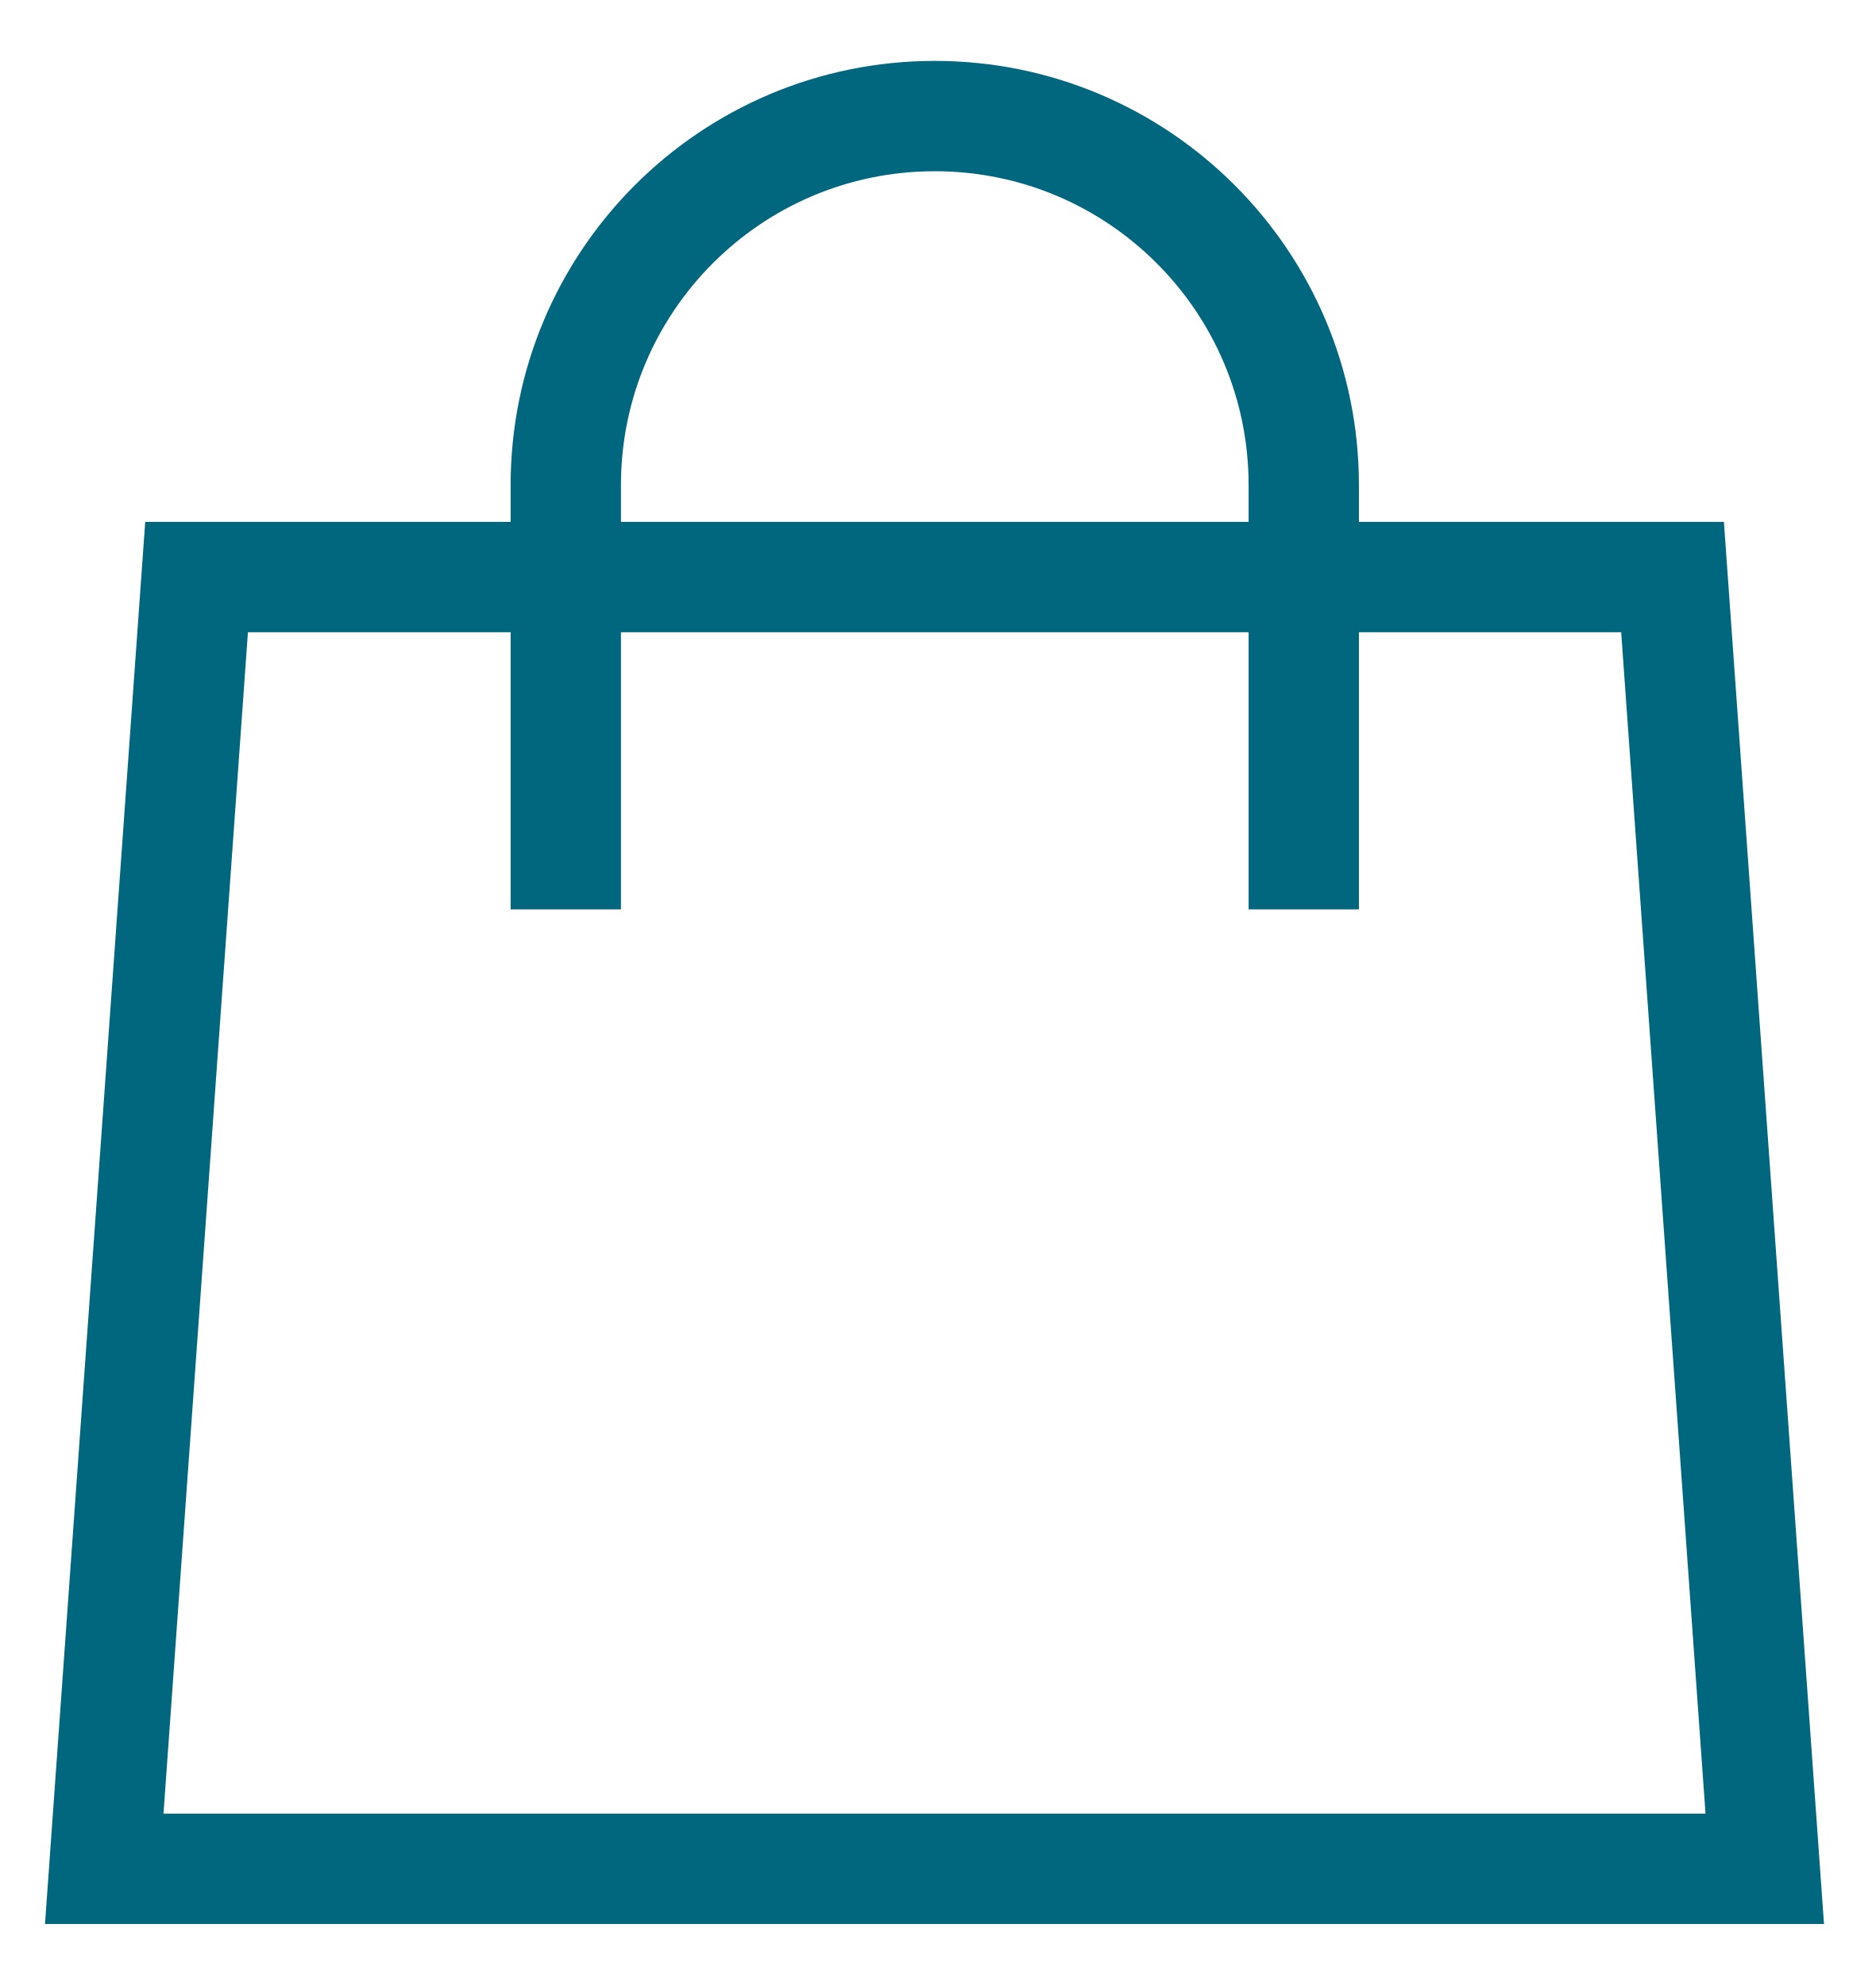
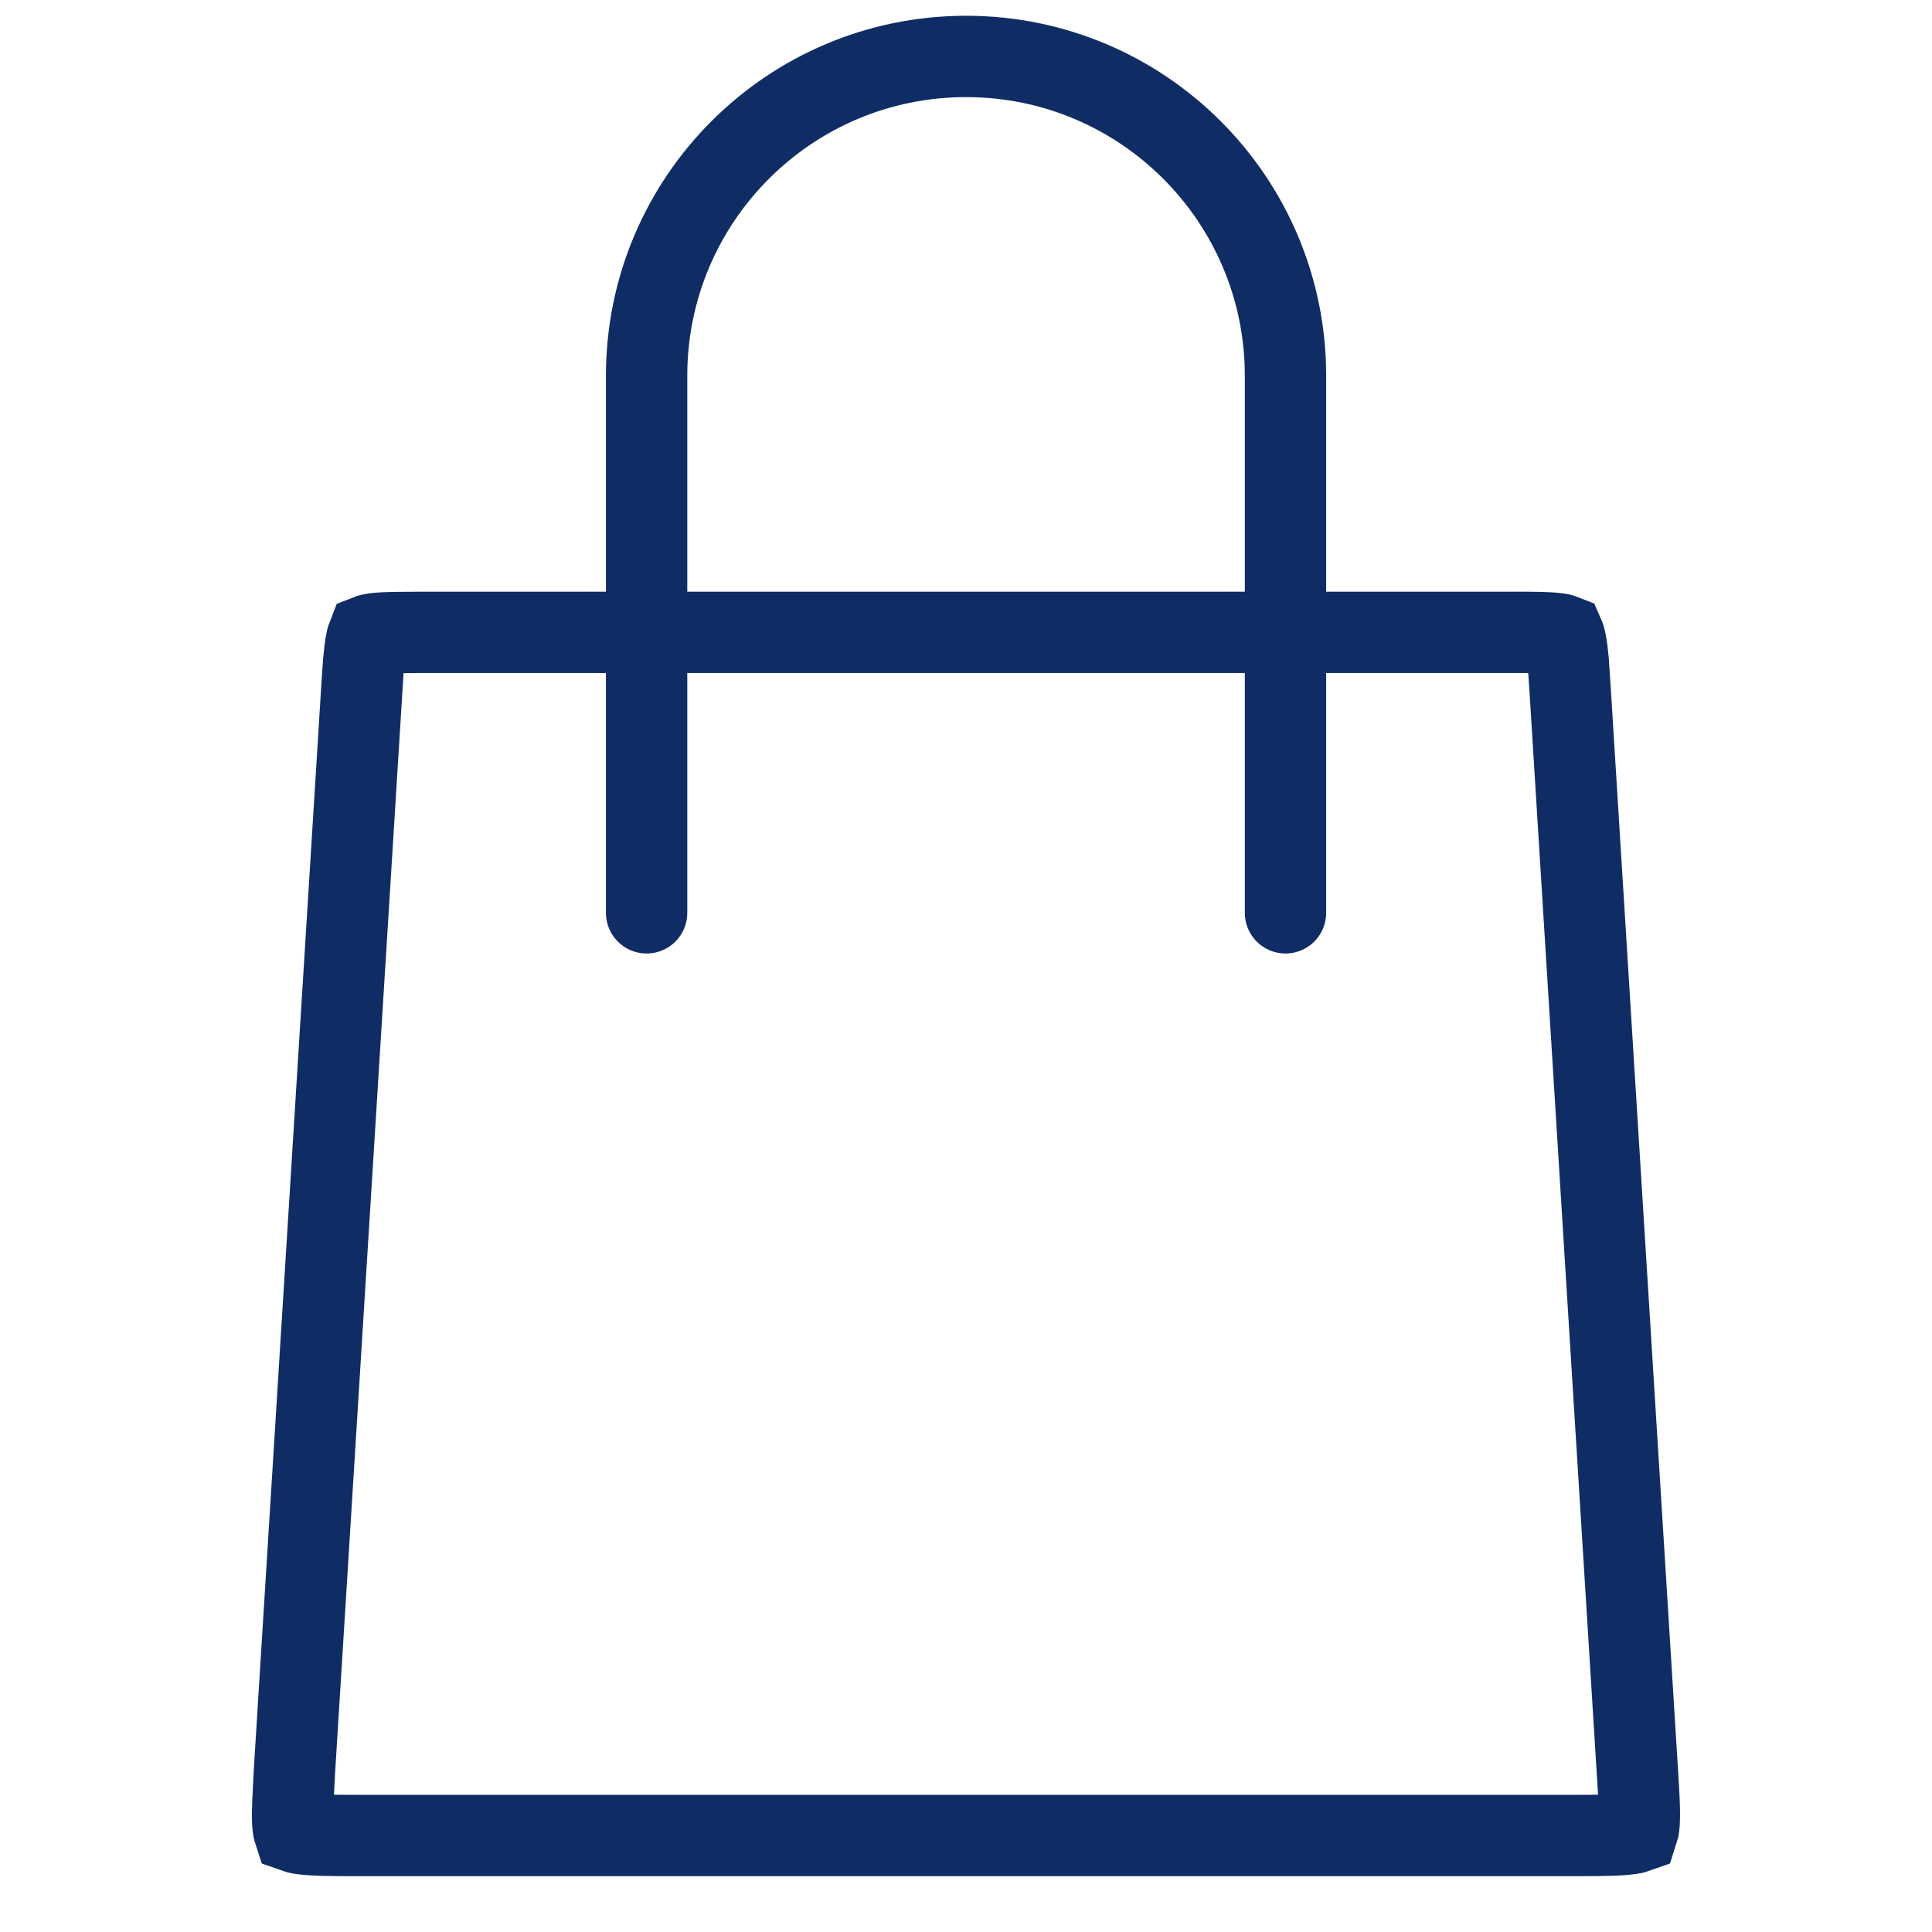
- <svg xmlns="http://www.w3.org/2000/svg" width="17" height="18" viewBox="0 0 17 18" fill="none">
-   <path d="M5.129 7.742L5.129 4.397C5.129 2.55 6.627 1.052 8.474 1.052V1.052C10.321 1.052 11.819 2.55 11.819 4.397L11.819 7.742" stroke="#00677F" stroke-linecap="square" />
-   <path d="M1.782 5.23H15.162L15.998 16.938H0.945L1.782 5.23Z" stroke="#00677F" />
+ <svg xmlns="http://www.w3.org/2000/svg" width="19" height="19" viewBox="0 0 19 19" fill="none">
+   <path d="M6.359 8.977L6.359 3.696C6.359 1.961 7.766 0.555 9.501 0.555V0.555C11.236 0.555 12.642 1.961 12.642 3.696L12.642 8.977" stroke="#0F2D64" stroke-width="0.8" stroke-linecap="round" />
+   <path d="M4.156 6.219H14.843C15.076 6.219 15.212 6.219 15.31 6.231C15.348 6.236 15.369 6.242 15.379 6.246C15.383 6.255 15.391 6.276 15.398 6.315C15.408 6.364 15.415 6.422 15.422 6.497L15.441 6.781L16.102 17.413C16.119 17.674 16.127 17.828 16.119 17.939C16.116 17.981 16.109 18.005 16.105 18.017C16.094 18.021 16.071 18.028 16.028 18.034C15.919 18.049 15.764 18.051 15.503 18.051H3.496C3.235 18.051 3.08 18.049 2.971 18.034C2.927 18.028 2.904 18.021 2.893 18.017C2.889 18.005 2.883 17.981 2.88 17.939C2.876 17.883 2.877 17.817 2.88 17.732L2.896 17.413L3.558 6.781C3.572 6.548 3.582 6.412 3.601 6.315C3.608 6.276 3.615 6.256 3.619 6.246C3.629 6.242 3.65 6.237 3.689 6.231C3.738 6.225 3.797 6.223 3.872 6.221L4.156 6.219Z" stroke="#0F2D64" stroke-width="0.8" />
</svg>
